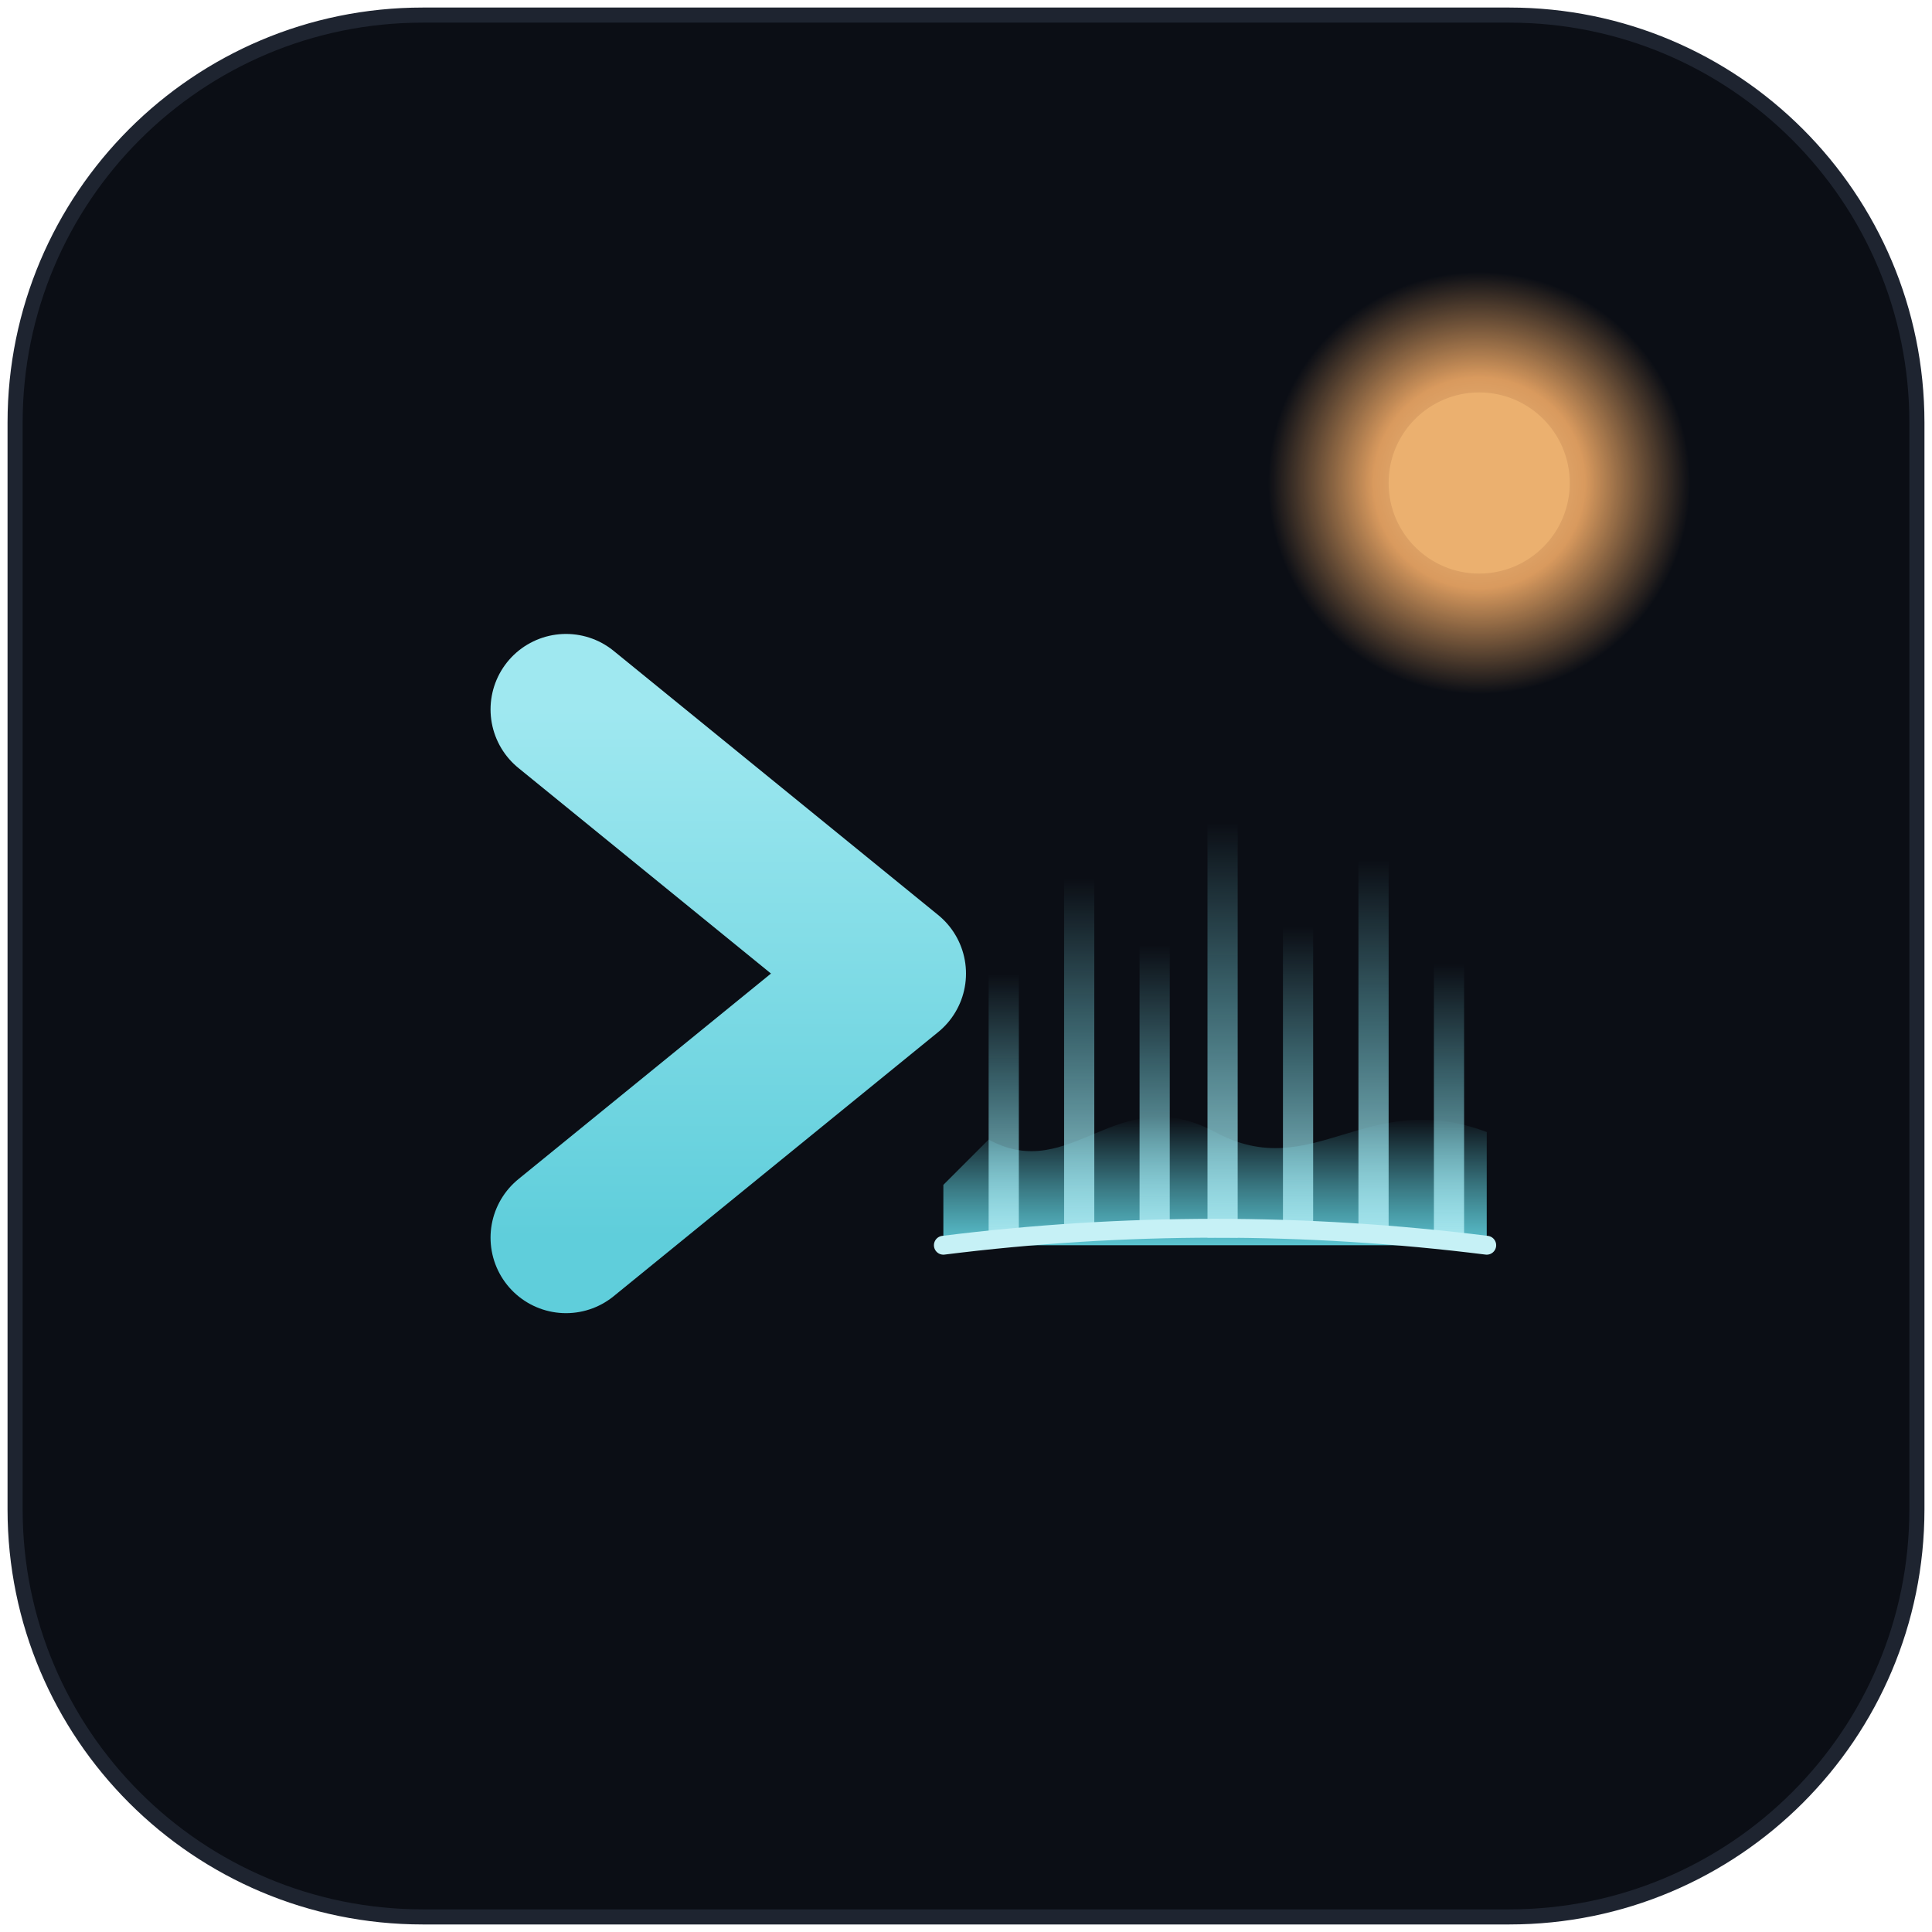
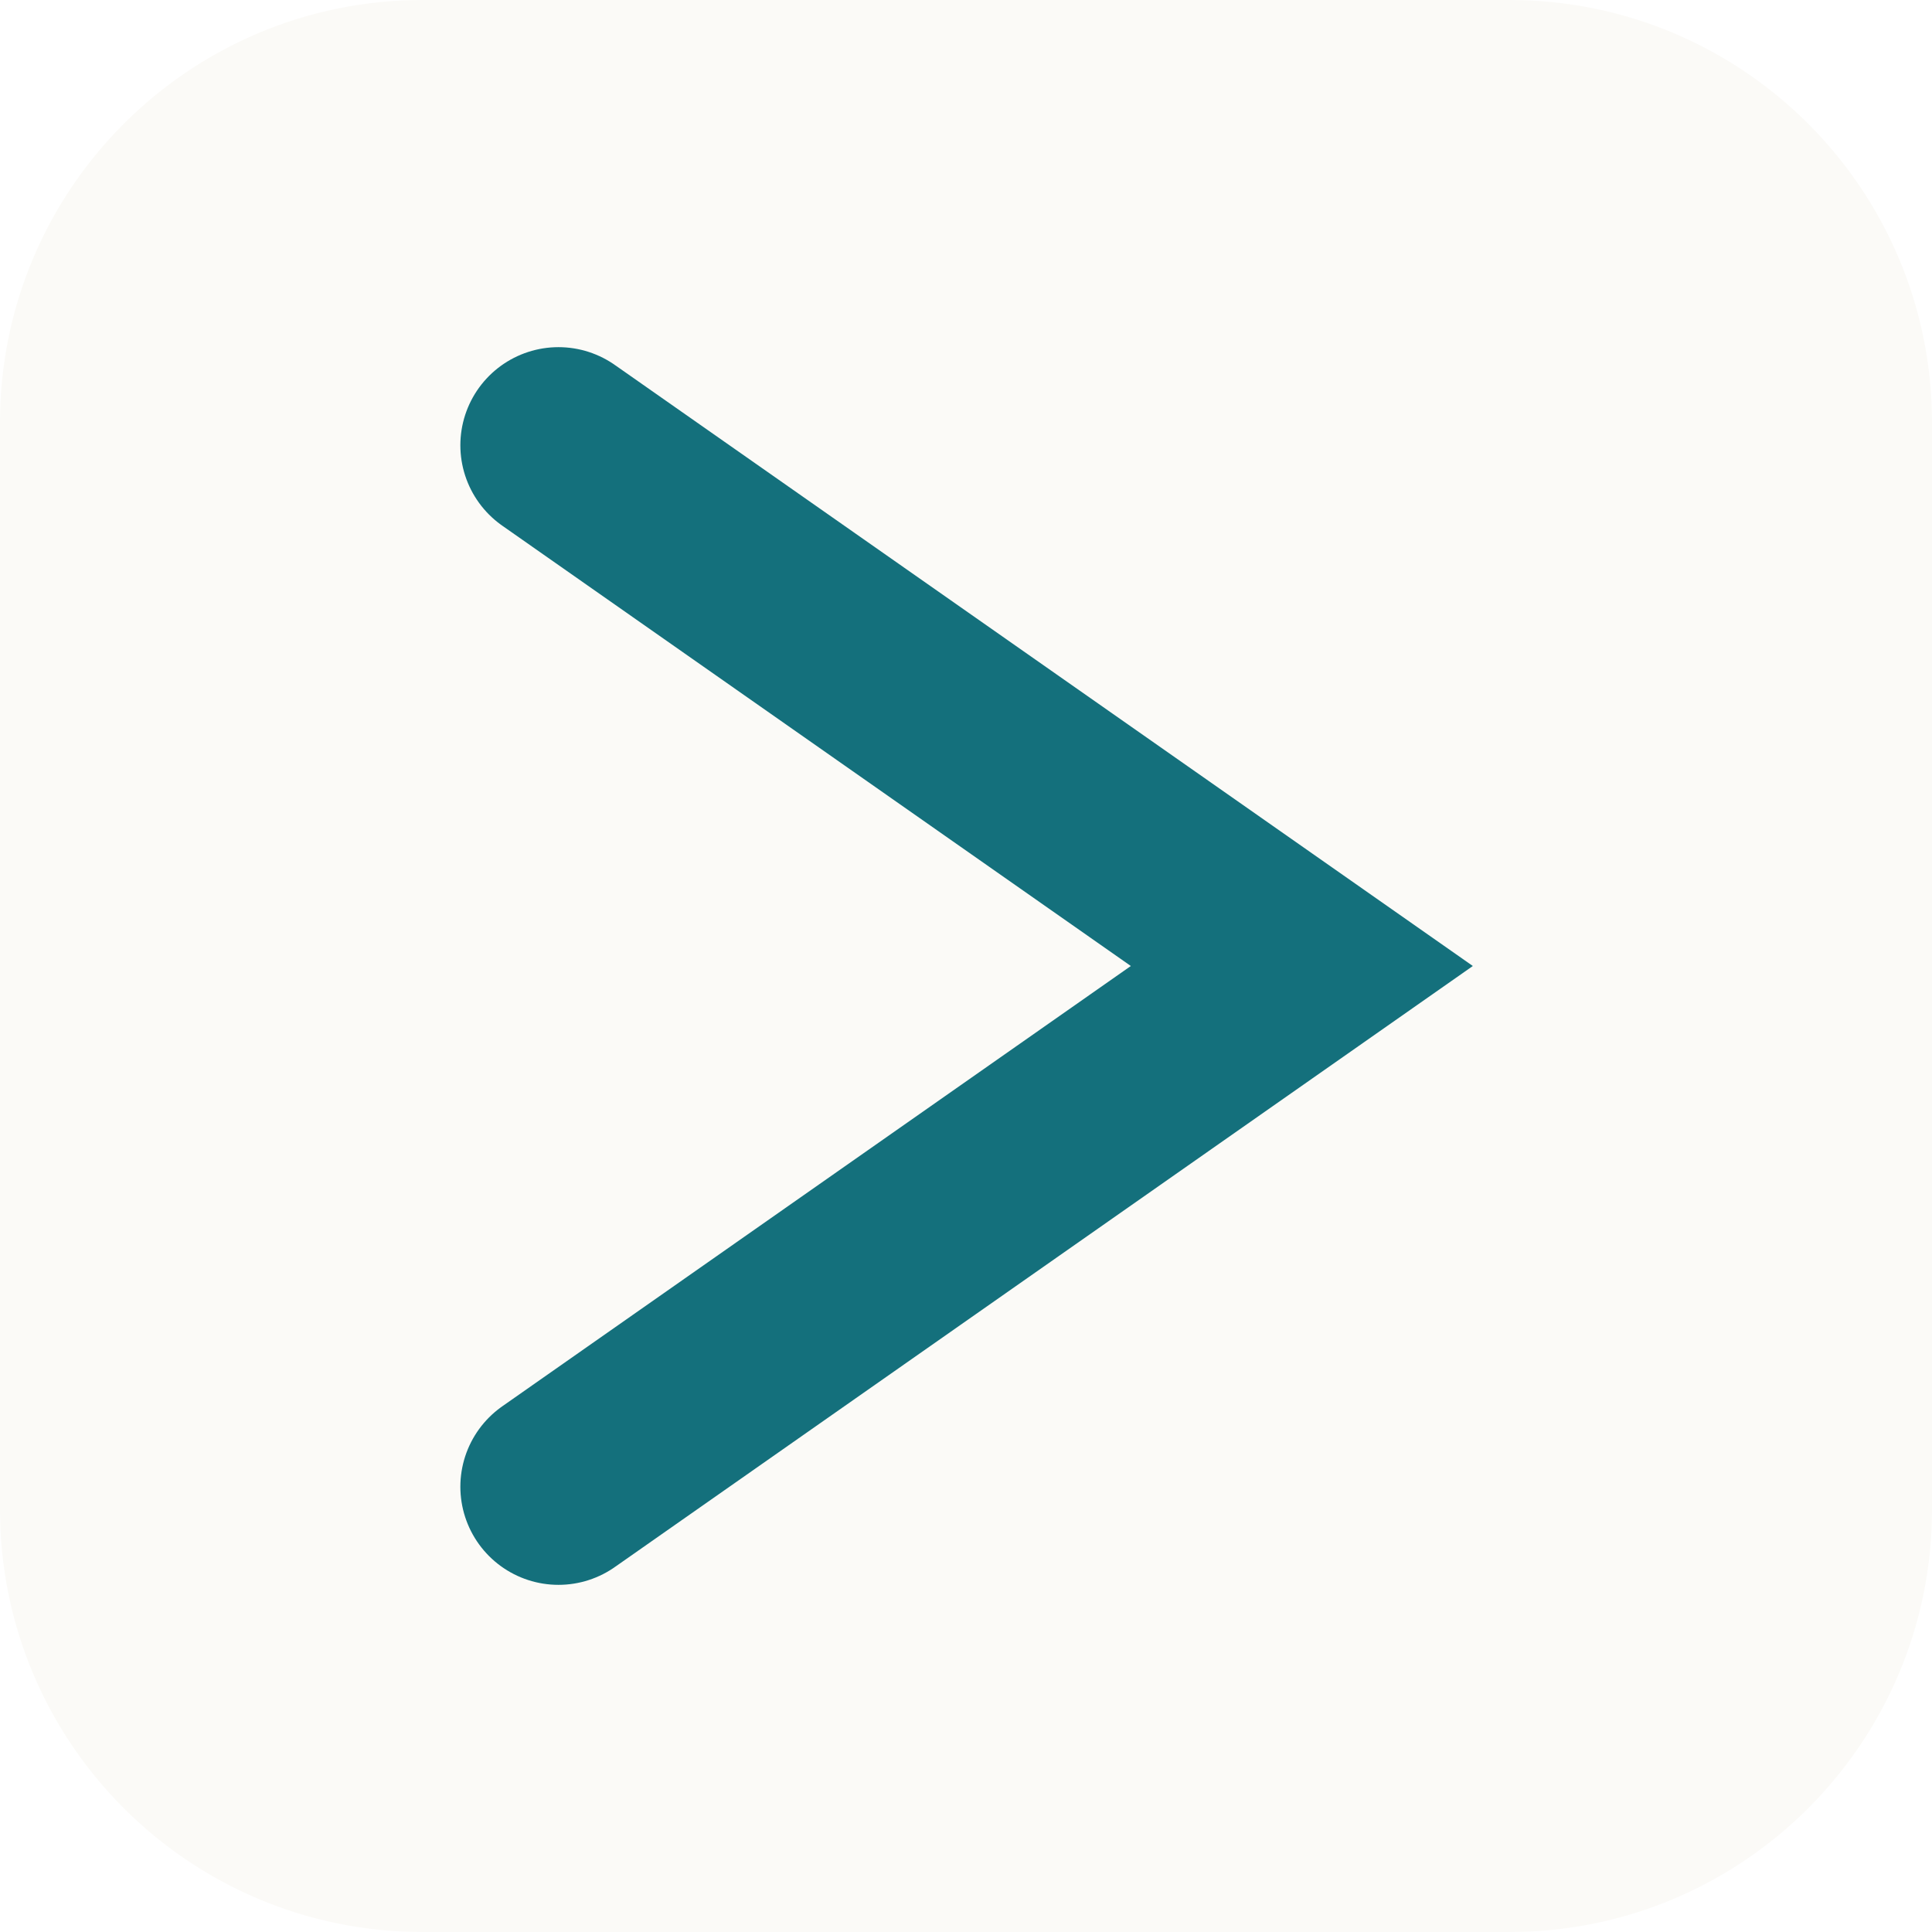
- <svg xmlns="http://www.w3.org/2000/svg" viewBox="0 0 512 512" width="512" height="512">
-   <defs>
-     <linearGradient id="g_cy" x1="0" y1="0" x2="0" y2="1">
-       <stop offset="0" stop-color="#9FE8F0" />
-       <stop offset="1" stop-color="#5FCEDB" />
-     </linearGradient>
-     <linearGradient id="g_band" x1="0" y1="1" x2="0" y2="0">
-       <stop offset="0" stop-color="#5FCEDB" stop-opacity="0.95" />
-       <stop offset="0.45" stop-color="#5FCEDB" stop-opacity="0.55" />
-       <stop offset="1" stop-color="#5FCEDB" stop-opacity="0" />
-     </linearGradient>
-     <linearGradient id="g_ray" x1="0" y1="1" x2="0" y2="0">
-       <stop offset="0" stop-color="#AEEAF2" stop-opacity="0.92" />
-       <stop offset="0.6" stop-color="#7BD8E4" stop-opacity="0.4" />
-       <stop offset="1" stop-color="#7BD8E4" stop-opacity="0" />
-     </linearGradient>
-     <radialGradient id="g_sun" cx="50%" cy="50%" r="50%">
-       <stop offset="0" stop-color="#F2C589" />
-       <stop offset="0.5" stop-color="#D99A5E" />
-       <stop offset="1" stop-color="#D99A5E" stop-opacity="0" />
-     </radialGradient>
-   </defs>
-   <rect x="4" y="4" width="504" height="504" rx="108" fill="#0B0E15" stroke="#1E2430" stroke-width="4" />
-   <path d="M250,330 L394,330 L394,300 C362,288 348,314 322,300 C296,286 284,314 262,302 L250,314 Z" fill="url(#g_band)" />
-   <g>
-     <rect x="262" y="258" width="8" height="70" fill="url(#g_ray)" />
-     <rect x="282" y="233" width="8" height="95" fill="url(#g_ray)" />
-     <rect x="302" y="250.5" width="8" height="77.5" fill="url(#g_ray)" />
-     <rect x="320" y="218" width="8" height="110" fill="url(#g_ray)" />
-     <rect x="340" y="245.5" width="8" height="82.5" fill="url(#g_ray)" />
-     <rect x="360" y="228" width="8" height="100" fill="url(#g_ray)" />
-     <rect x="380" y="255.5" width="8" height="72.5" fill="url(#g_ray)" />
-   </g>
-   <path d="M150,188 L236,258 L150,328" fill="none" stroke="url(#g_cy)" stroke-width="40" stroke-linecap="round" stroke-linejoin="round" />
-   <path d="M250,330 Q322,321 394,330" fill="none" stroke="#C6F1F6" stroke-width="5" stroke-linecap="round" />
-   <circle cx="392" cy="128" r="56" fill="url(#g_sun)" />
-   <circle cx="392" cy="128" r="24" fill="#EBB06F" />
+ <svg xmlns="http://www.w3.org/2000/svg" viewBox="0 0 512 512" width="512" height="512" role="img" aria-label="Marko Stankovic">
+   <rect id="tile" width="512" height="512" rx="112" fill="#FBFAF7" />
+   <path d="M148 118 L345 256 L148 394" fill="none" stroke="#14707C" stroke-width="52" stroke-linecap="round" stroke-linejoin="miter" />
</svg>
